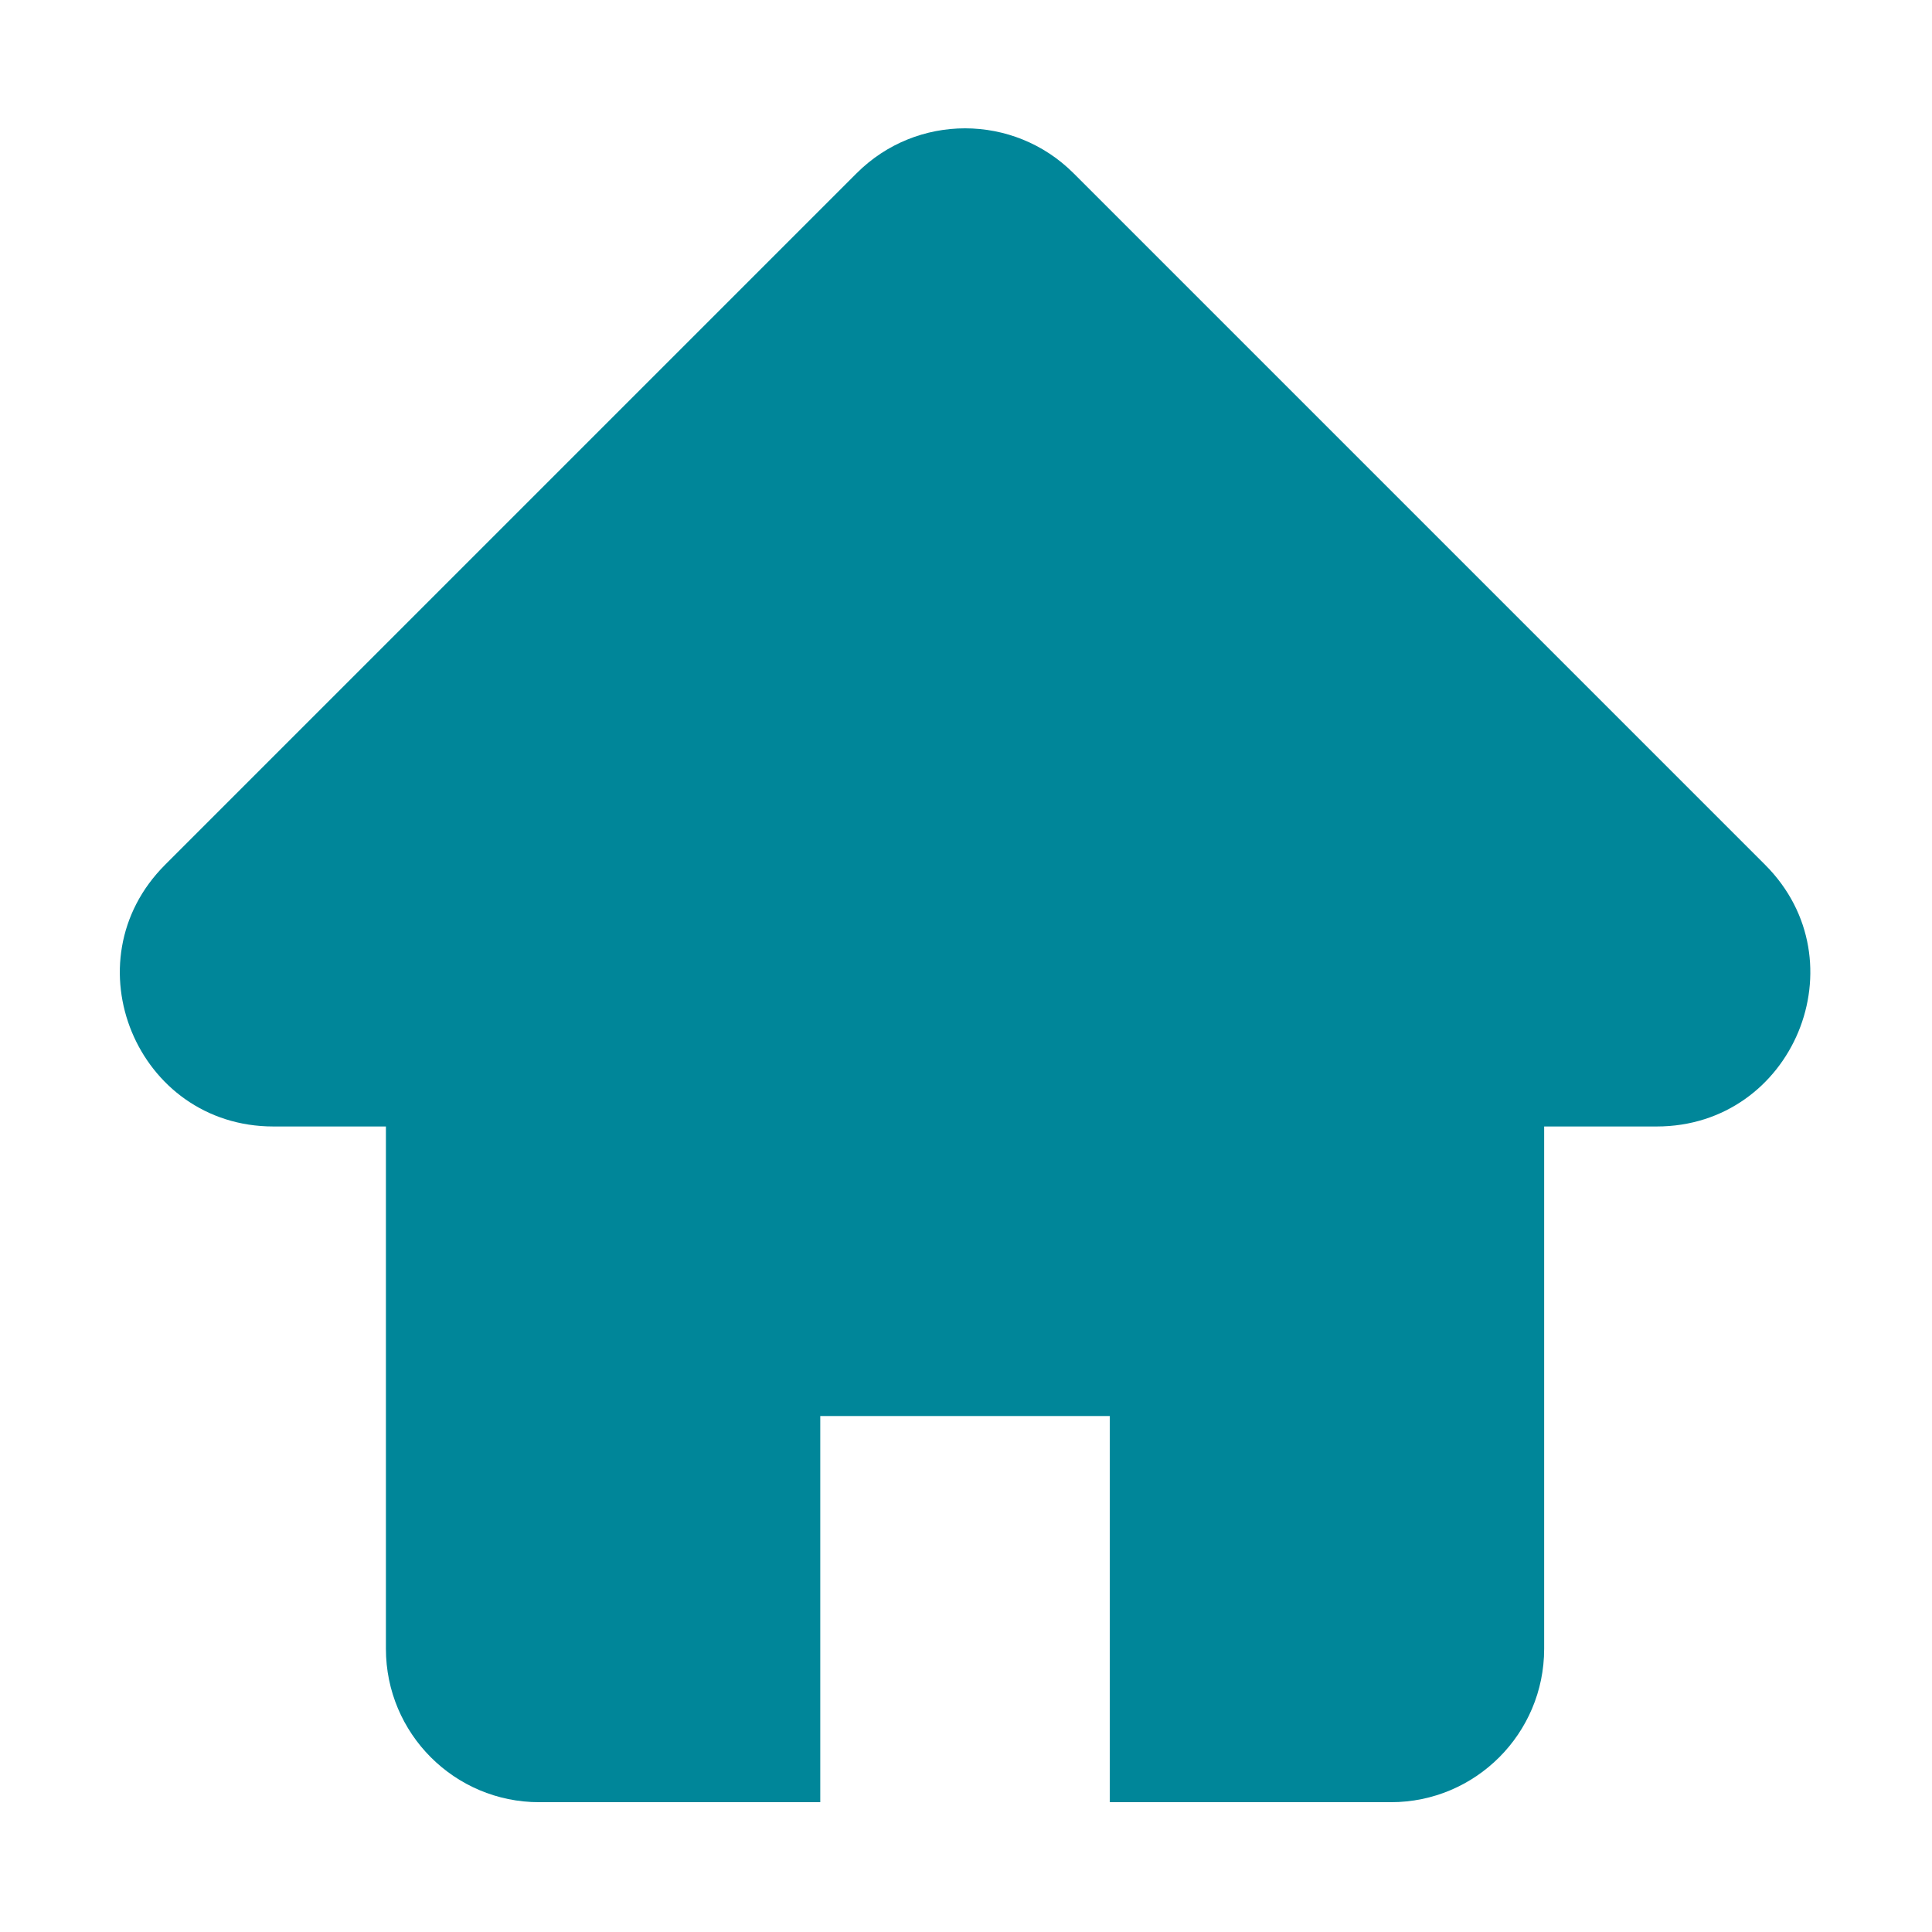
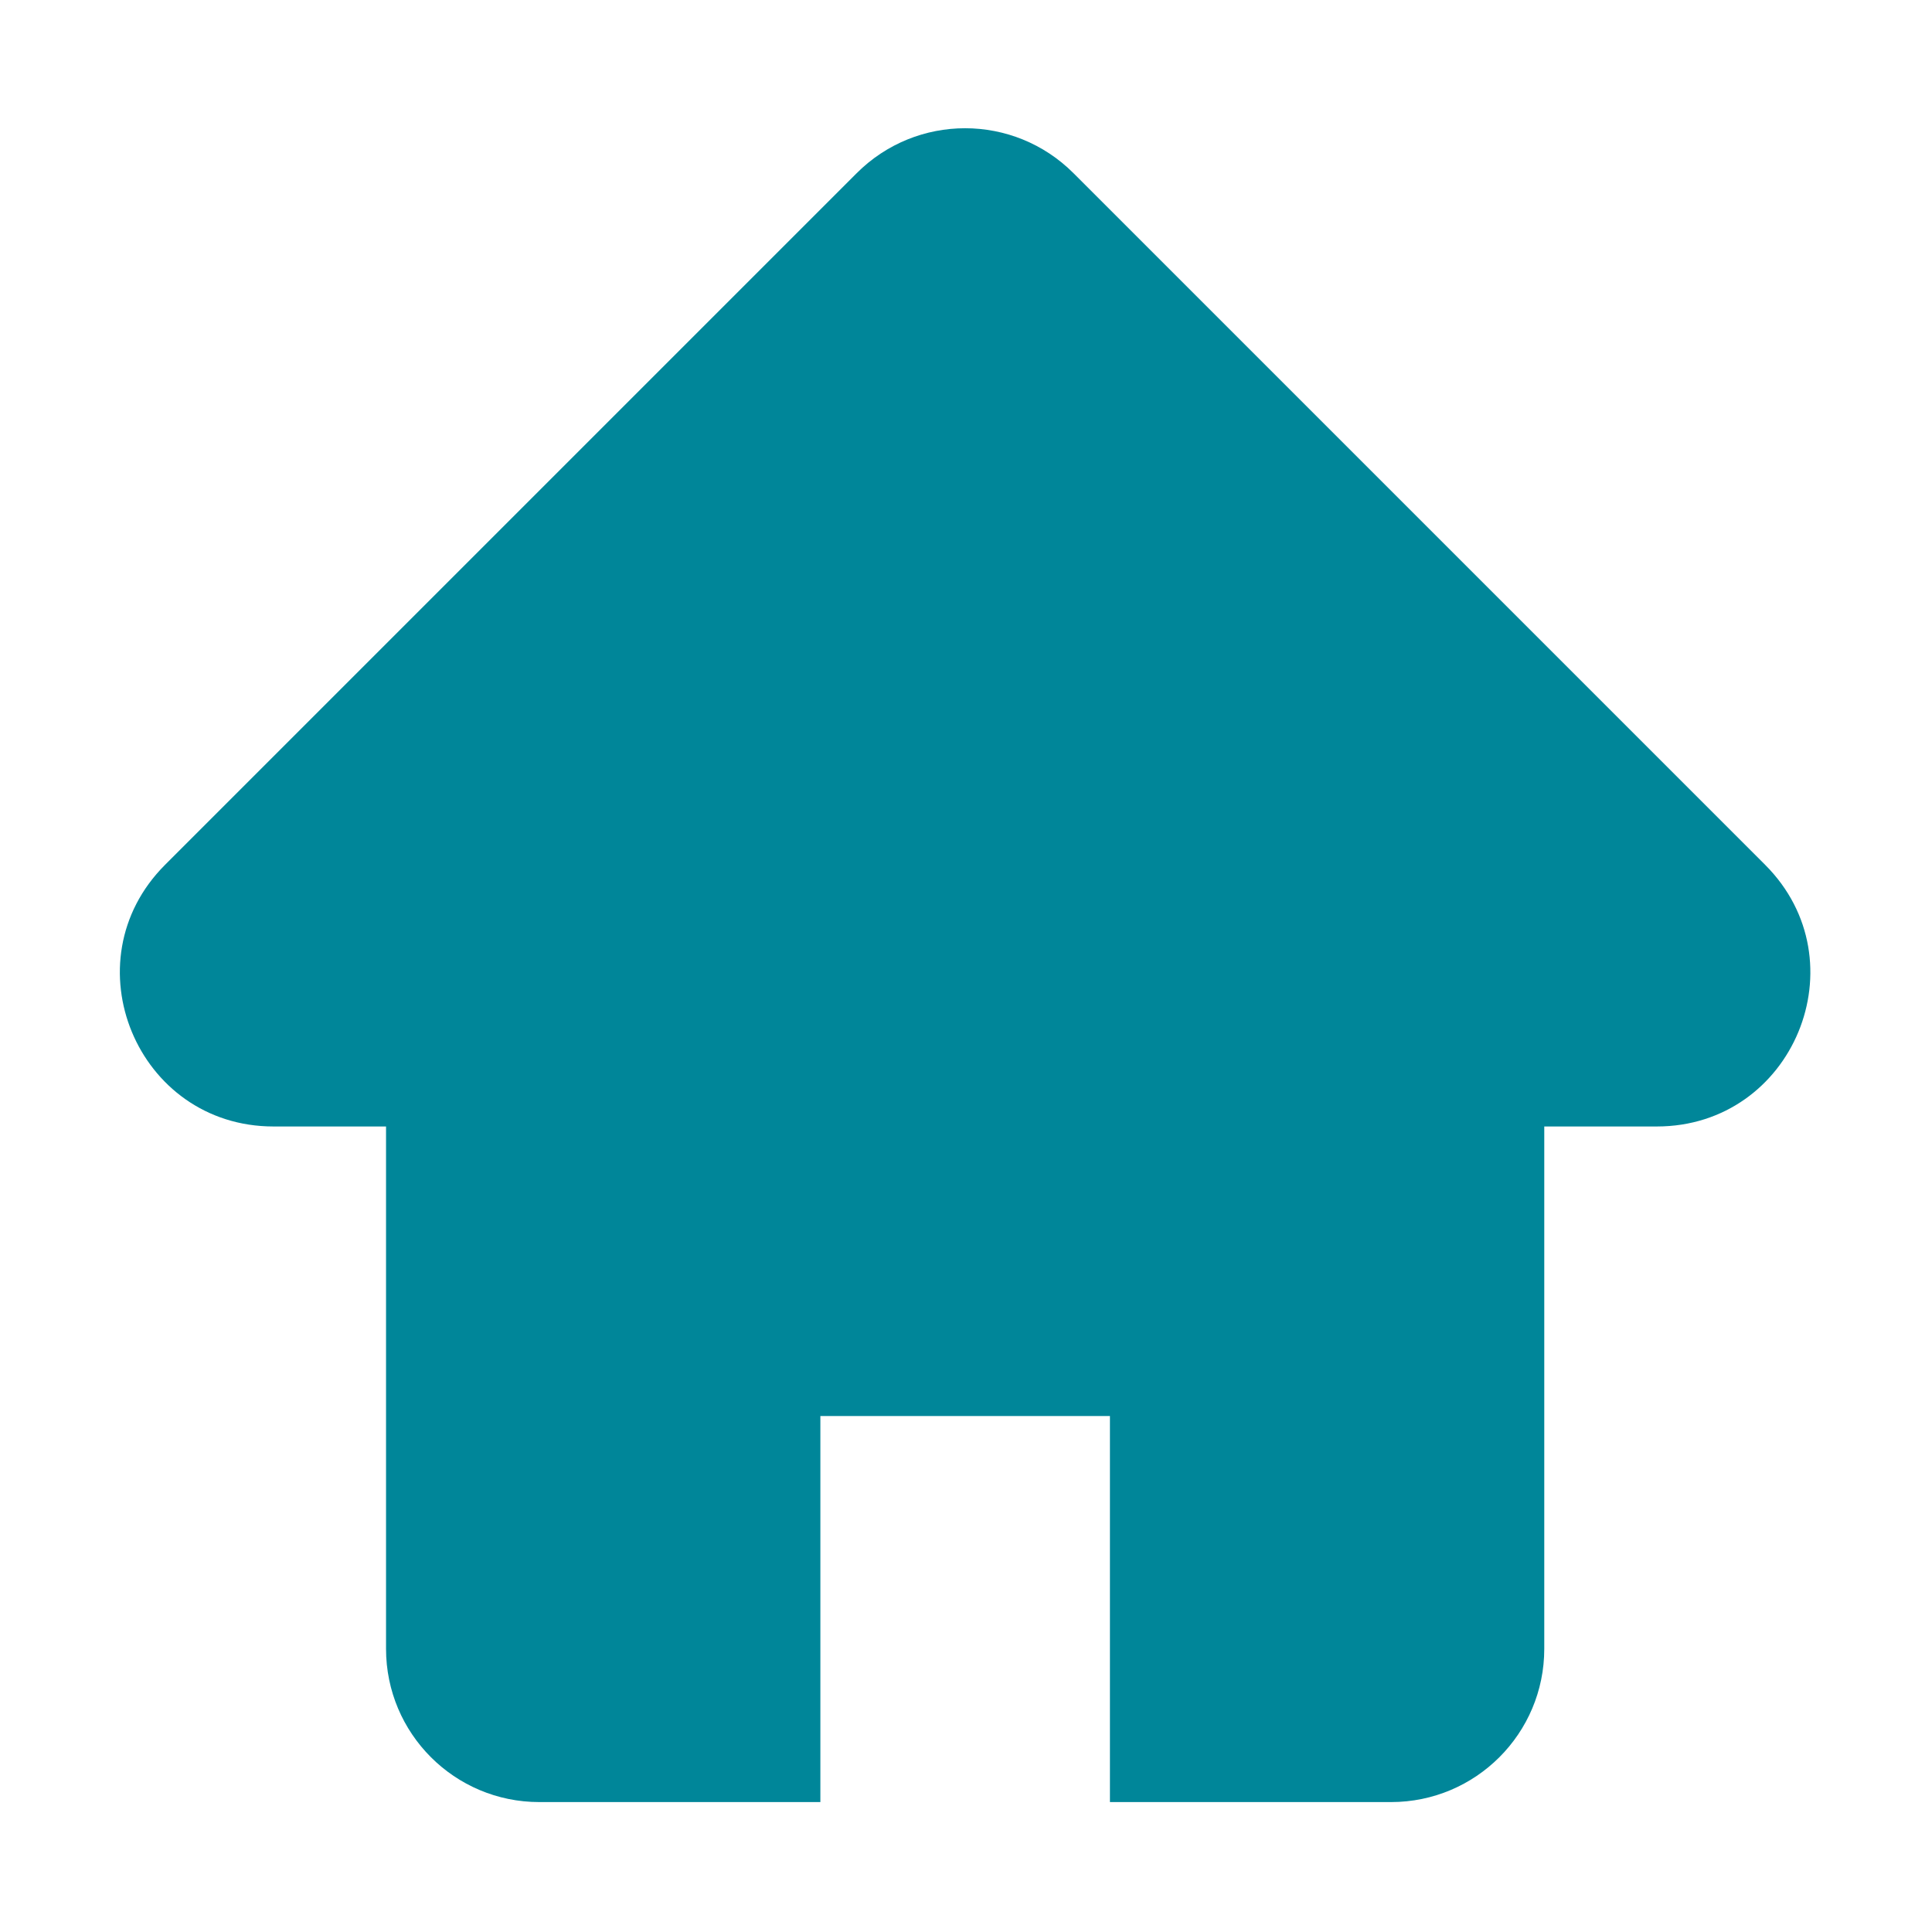
- <svg xmlns="http://www.w3.org/2000/svg" width="16" height="16" viewBox="0 0 16 16" fill="none">
-   <path d="M1.367 7.162C0.567 7.962 1.133 9.329 2.264 9.329H3.196V13.655C3.196 14.356 3.764 14.925 4.465 14.925H6.793V11.727H9.191V14.925H11.519C12.22 14.925 12.788 14.356 12.788 13.655V9.329H13.72C14.851 9.329 15.418 7.962 14.618 7.162L8.89 1.434C8.394 0.939 7.59 0.939 7.095 1.434L1.367 7.162Z" fill="#008699" />
+ <svg xmlns="http://www.w3.org/2000/svg" fill="none" height="16" viewBox="0 0 16 16" width="16">
+   <path d="m1.367 7.162c-.8.8-.233 2.167.898 2.167h.932v4.326c0 .701.568 1.269 1.269 1.269h2.328v-3.197h2.398v3.197h2.328c.701 0 1.269-.568 1.269-1.269v-4.326h.932c1.131 0 1.697-1.367.897-2.167l-5.728-5.728c-.496-.496-1.299-.496-1.795-0z" fill="#008699" />
</svg>
